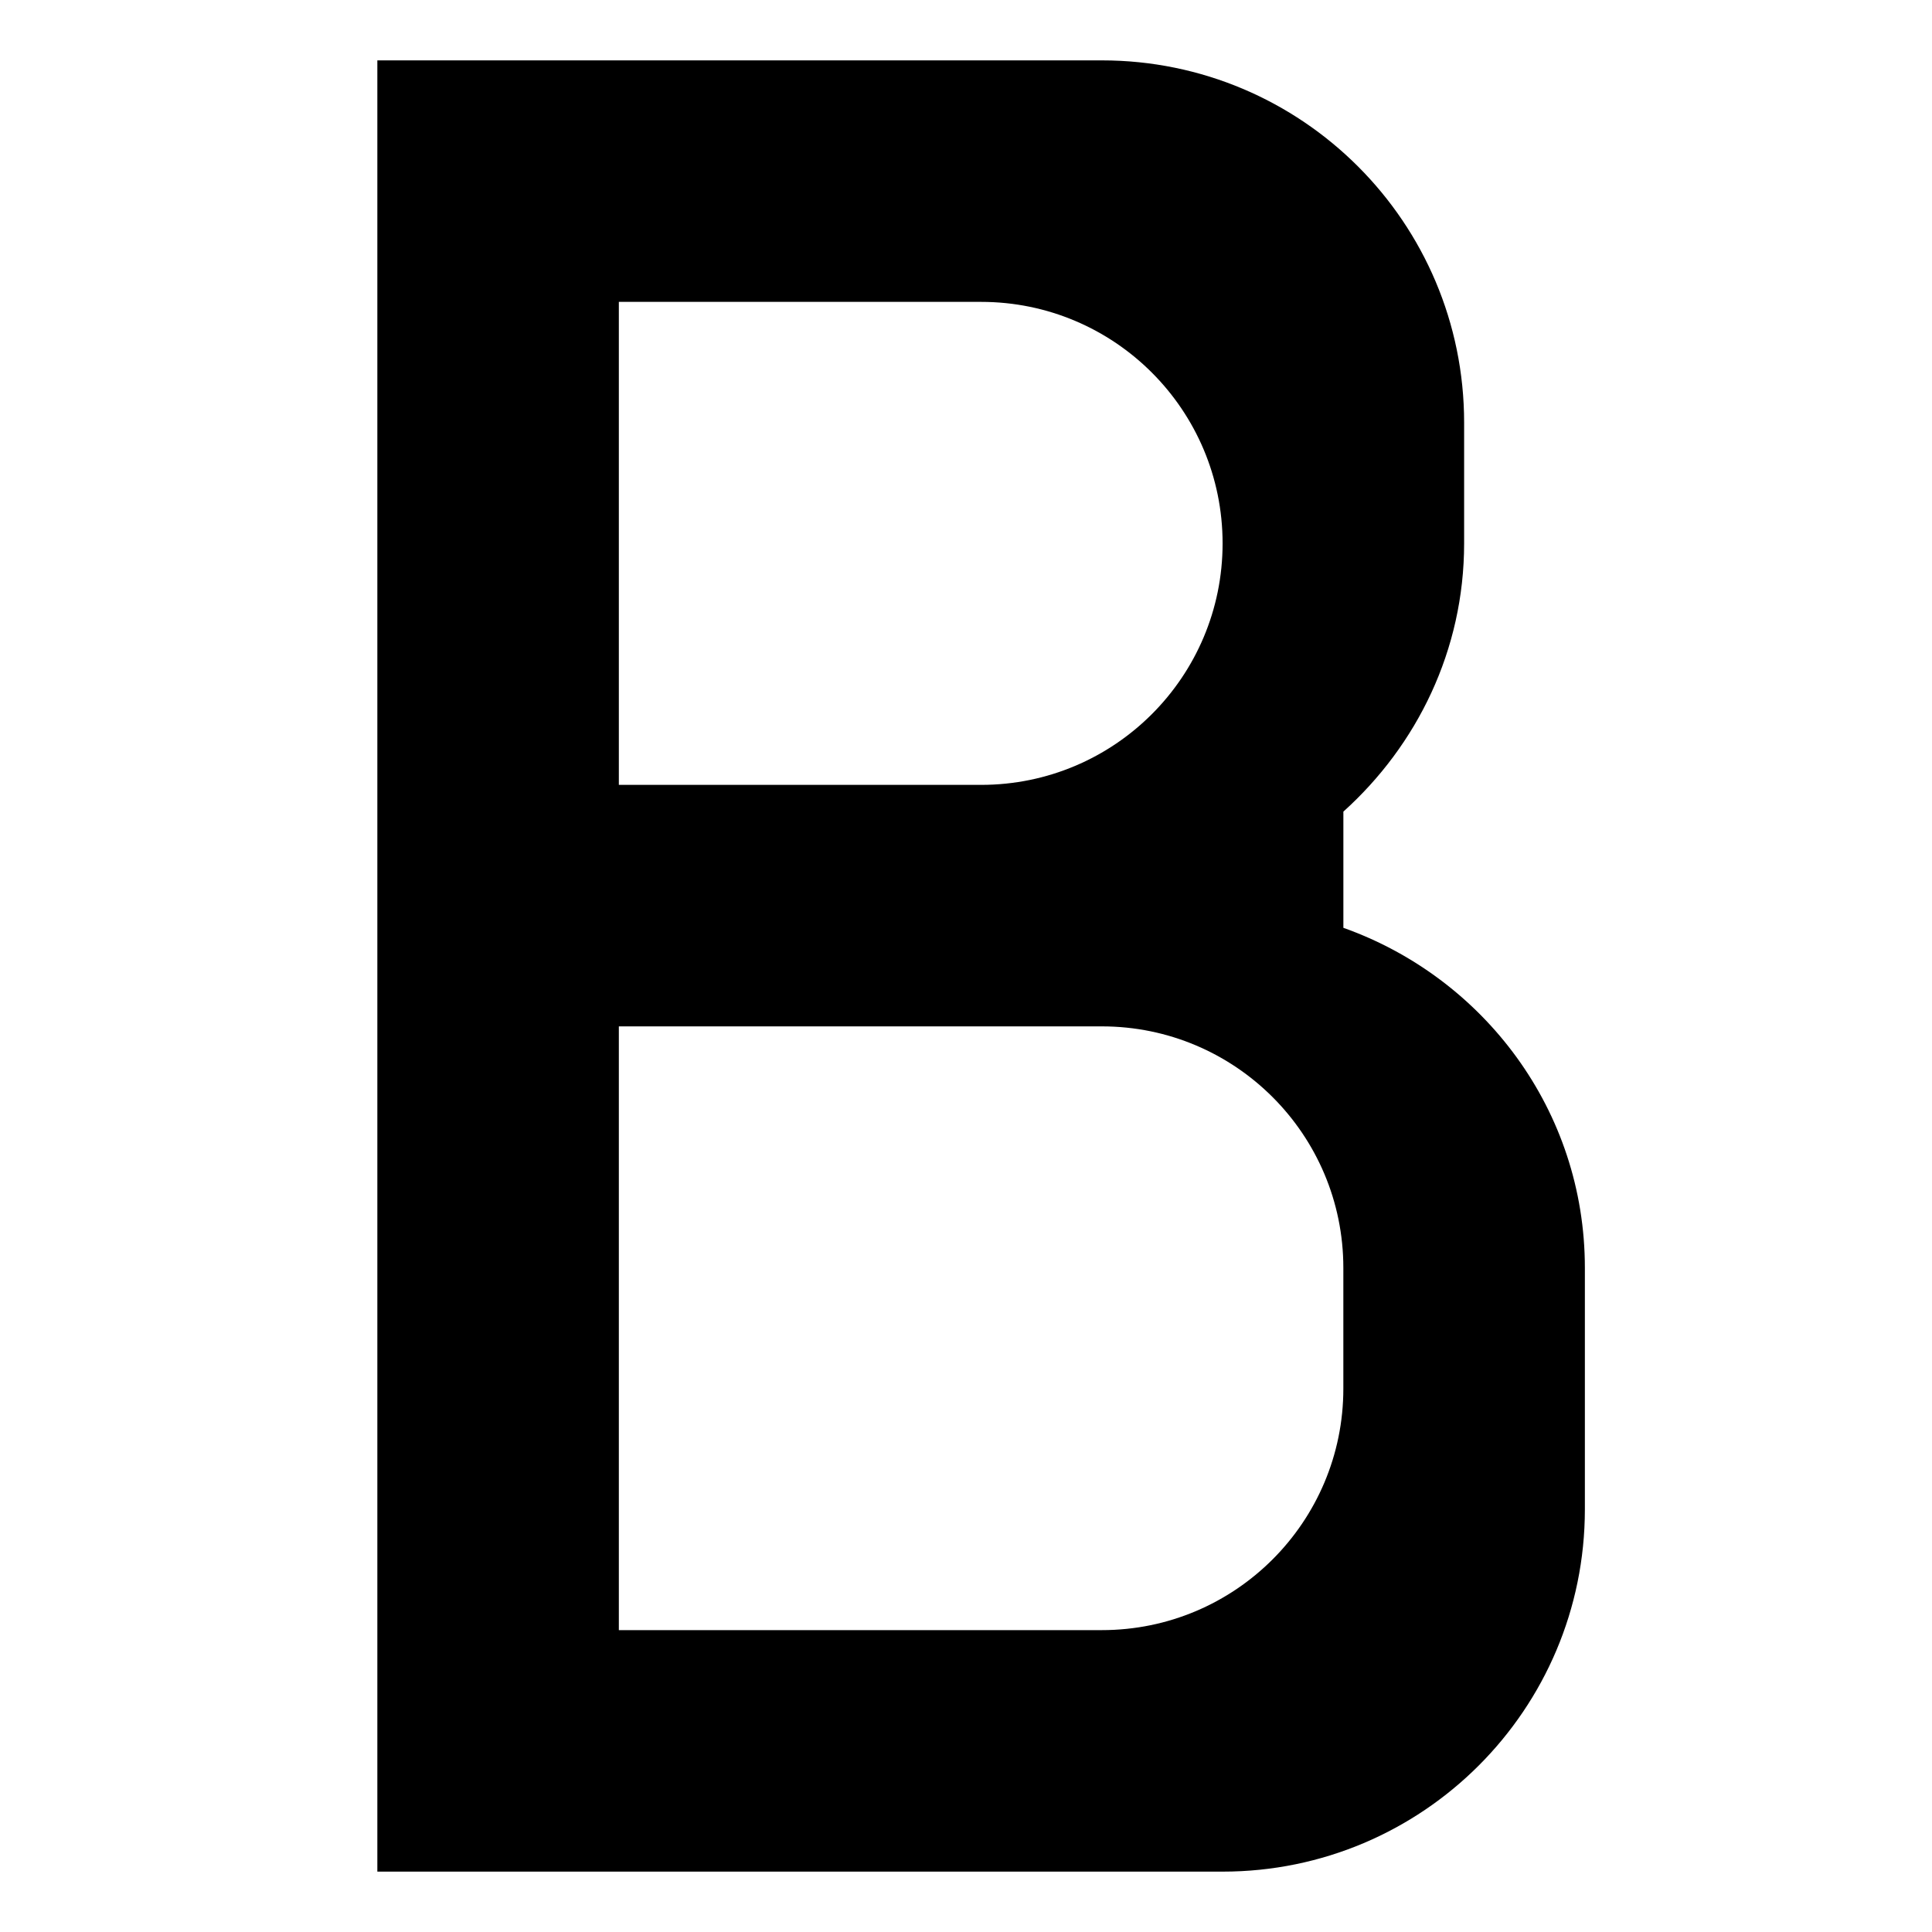
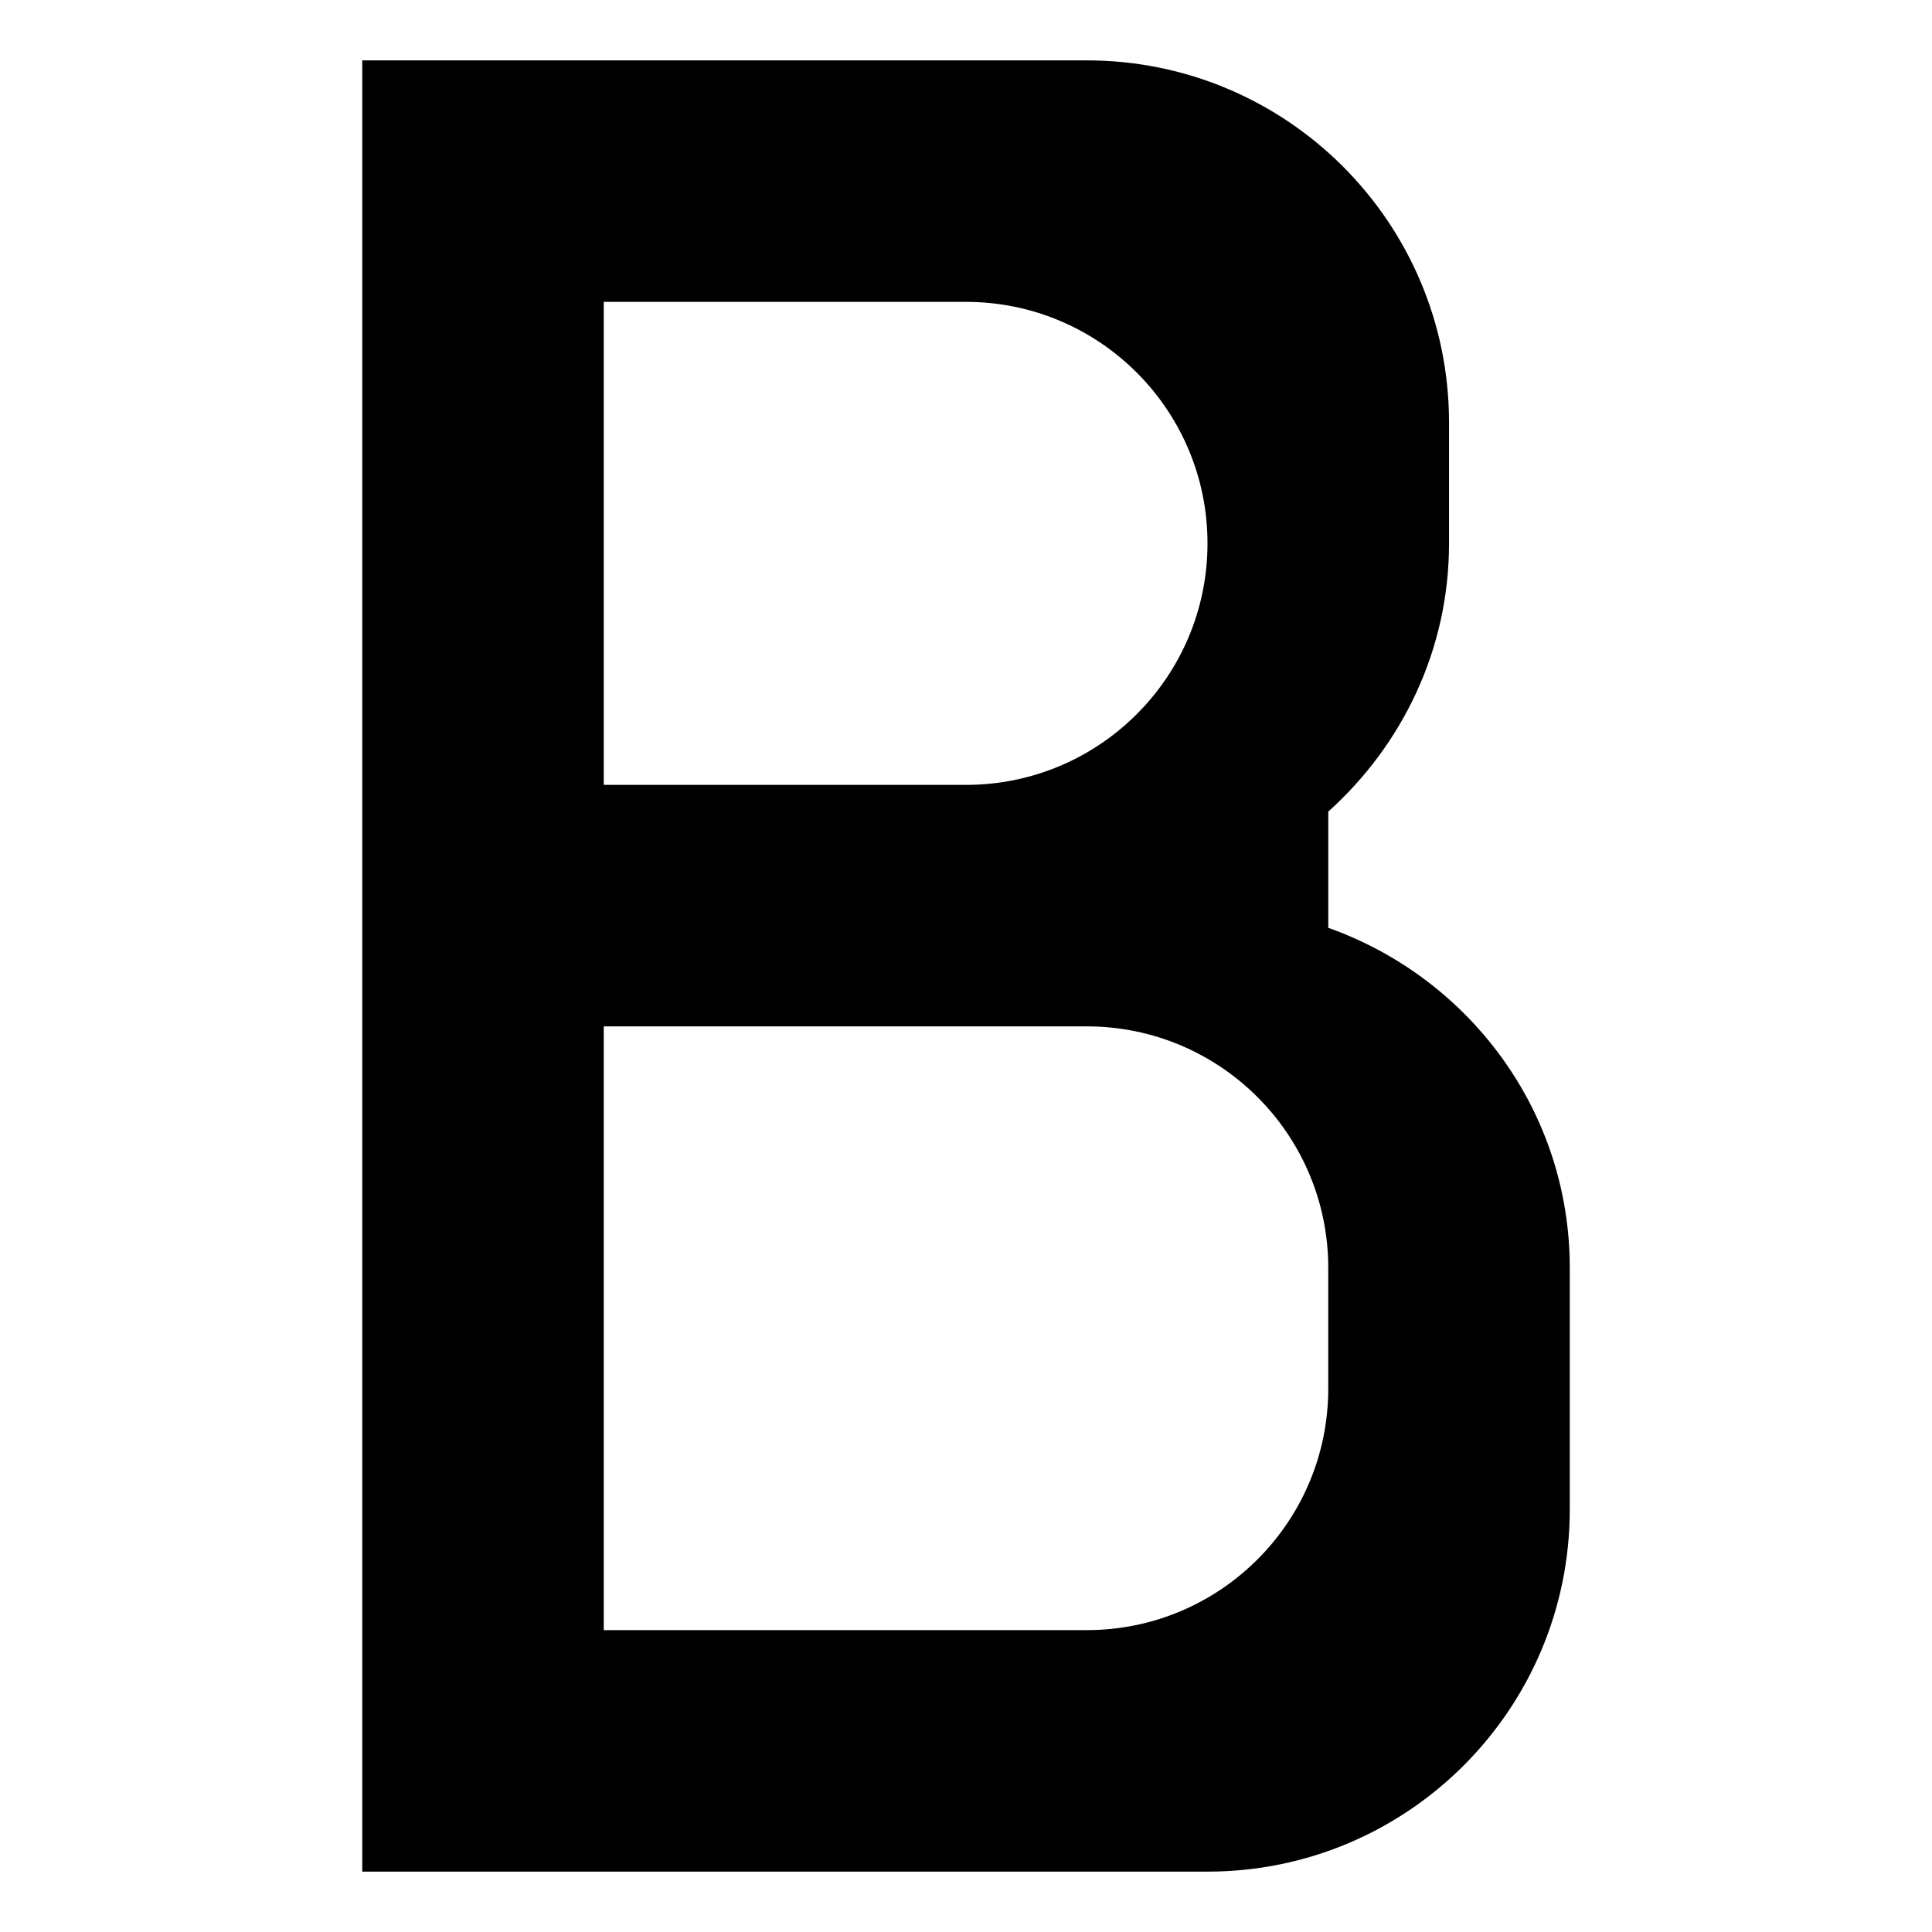
<svg xmlns="http://www.w3.org/2000/svg" version="1.1" x="0px" y="0px" width="64px" height="64px" viewBox="0 0 64 64" enable-background="new 0 0 64 64" xml:space="preserve">
-   <g id="cloud">
+   <g id="thumb-down">
+ </g>
+   <g id="thumb-up">
+ </g>
+   <g id="star-outline">
+ </g>
+   <g id="star-half">
+ </g>
+   <g id="star">
+ </g>
+   <g id="favorite-outline">
+ </g>
+   <g id="favorite">
+ </g>
+   <g id="warning">
+ </g>
+   <g id="info">
+ </g>
+   <g id="info-circle">
+ </g>
+   <g id="help">
+ </g>
+   <g id="help-circle">
+ </g>
+   <g id="alert">
+ </g>
+   <g id="alert-circle">
+ </g>
+   <g id="remove">
+ </g>
+   <g id="remove-circle">
+ </g>
+   <g id="add">
+ </g>
+   <g id="add-circle">
+ </g>
+   <g id="close-mini">
+ </g>
+   <g id="close">
+ </g>
+   <g id="close-circle">
+ </g>
+   <g id="check-mini">
+ </g>
+   <g id="check">
+ </g>
+   <g id="check-circle">
+ </g>
+   <g id="triangle-up">
+ </g>
+   <g id="triangle-down">
+ </g>
+   <g id="triangle-right">
+ </g>
+   <g id="triangle-left">
+ </g>
+   <g id="sort-vertical">
+ </g>
+   <g id="dropleft">
+ </g>
+   <g id="dropright">
+ </g>
+   <g id="dropup">
+ </g>
+   <g id="dropdown">
+ </g>
+   <g id="arrow-right">
+ </g>
+   <g id="arrow-left">
+ </g>
+   <g id="chevron-down-mini">
+ </g>
+   <g id="chevron-up-mini">
+ </g>
+   <g id="chevron-down">
+ </g>
+   <g id="chevron-up">
+ </g>
+   <g id="chevron-right-mini">
+ </g>
+   <g id="chevron-left-mini">
+ </g>
+   <g id="chevron-right">
+ </g>
+   <g id="chevron-left">
+ </g>
+   <g id="code-unfold">
+ </g>
+   <g id="code-working">
+ </g>
+   <g id="code">
+ </g>
+   <g id="quote-left">
+ </g>
+   <g id="quote-right">
+ </g>
+   <g id="emoticon">
+ </g>
+   <g id="list">
+ </g>
+   <g id="list-bulleted">
+ </g>
+   <g id="list-numbered">
</g>
  <g id="align-right">
</g>
  <g id="align-center">
</g>
  <g id="align-left">
</g>
-   <g id="list-bulleted">
- </g>
-   <g id="list-numbered">
+   <g id="align-justify">
</g>
  <g id="indent-decrease">
</g>
  <g id="indent-increase">
+ </g>
+   <g id="link-intact">
+ </g>
+   <g id="paperclip">
+ </g>
+   <g id="attach-file">
+ </g>
+   <g id="table">
+ </g>
+   <g id="text-type">
+ </g>
+   <g id="format-clear">
</g>
  <g id="underline">
</g>
  <g id="italic">
</g>
  <g id="bold">
-     <path fill-rule="evenodd" clip-rule="evenodd" d="M40.5,62h-12h-4h-4v-0.735c0,0,0,0,0,0v0.734h-8V2h8v0.735c0,0,0,0,0,0V2h4h4   h8.001c6.627,0,12,5.372,12,12v4c0,3.54-1.562,6.69-4,8.886v3.849c4.65,1.653,8,6.048,8,11.265v8C52.5,56.627,47.128,62,40.5,62z    M20.5,29.265v1.47c0,0,0,0,0,0L20.5,29.265C20.5,29.265,20.5,29.265,20.5,29.265z M32.5,10h-4c-1.076,0-1.45,0-1.566,0   c0.012,0-0.001,0-0.05,0c-0.22,0-1.37,0-6.384,0v16c5.996,0,3.582,0,8,0h4c4.419,0,8-3.582,8-8C40.5,13.582,36.919,10,32.5,10z    M44.5,42c0-4.418-3.582-8-8-8h-4c-4.418,0-1.093,0-12,0v20c3.84,0,5.874,0,8,0c1.192,0,2.412,0,4,0h4c4.418,0,8-3.582,8-8V42z" />
+     <path fill-rule="evenodd" clip-rule="evenodd" d="M40,62H28h-4h-4v-0.735h0v0.734h-8V2h8v0.735h0V2h4h4h8.001   c6.627,0,12,5.372,12,12v4c0,3.54-1.562,6.69-4,8.886v3.849c4.65,1.653,8,6.048,8,11.265v8C52,56.627,46.628,62,40,62z M20,29.265   v1.47l0,0L20,29.265L20,29.265z M32,10h-4c-1.076,0-1.45,0-1.566,0c0.012,0-0.001,0-0.05,0c-0.22,0-1.37,0-6.384,0v16   c5.996,0,3.582,0,8,0h4c4.419,0,8-3.582,8-8C40,13.582,36.419,10,32,10z M44,42c0-4.418-3.582-8-8-8h-4c-4.418,0-1.093,0-12,0v20   c3.84,0,5.874,0,8,0c1.192,0,2.412,0,4,0h4c4.418,0,8-3.582,8-8V42z" />
  </g>
-   <g id="library">
+   <g id="text">
</g>
-   <g id="memory">
- </g>
-   <g id="grid-two-up">
- </g>
-   <g id="desktop">
- </g>
-   <g id="person">
- </g>
-   <g id="close">
- </g>
-   <g id="check">
- </g>
-   <g id="format-clear">
- </g>
-   <g id="chevron-left">
- </g>
-   <g id="chevron-right">
- </g>
-   <g id="extension">
- </g>
-   <g id="list">
- </g>
-   <g id="briefcase">
- </g>
-   <g id="layout">
- </g>
-   <g id="schedule">
- </g>
-   <g id="remove">
- </g>
-   <g id="power">
- </g>
-   <g id="assignment">
- </g>
-   <g id="insert-emoticon">
- </g>
-   <g id="lock-locked">
- </g>
-   <g id="thumb-up">
- </g>
-   <g id="share">
- </g>
-   <g id="upload">
- </g>
-   <g id="download">
- </g>
-   <g id="reply">
- </g>
-   <g id="add">
- </g>
-   <g id="edit">
- </g>
-   <g id="paperclip">
- </g>
-   <g id="attach-file">
- </g>
-   <g id="replay">
- </g>
-   <g id="star">
- </g>
-   <g id="media">
- </g>
-   <g id="link-intact">
- </g>
-   <g id="movie">
- </g>
-   <g id="audio">
- </g>
-   <g id="favorite">
- </g>
-   <g id="settings">
- </g>
-   <g id="image">
- </g>
-   <g id="videocamera">
- </g>
-   <g id="tag">
- </g>
-   <g id="infomation">
- </g>
-   <g id="inbox">
- </g>
-   <g id="menu">
- </g>
-   <g id="search">
- </g>
-   <g id="notifications">
- </g>
-   <g id="messenge">
- </g>
-   <g id="email">
- </g>
-   <g id="trash">
- </g>
-   <g id="folder">
- </g>
-   <g id="file">
- </g>
-   <g id="vertical-chart">
- </g>
-   <g id="grid-three-up">
- </g>
-   <g id="calendar">
- </g>
-   <g id="plugin">
- </g>
-   <g id="dashboard">
+   <g id="图层_1">
</g>
</svg>
